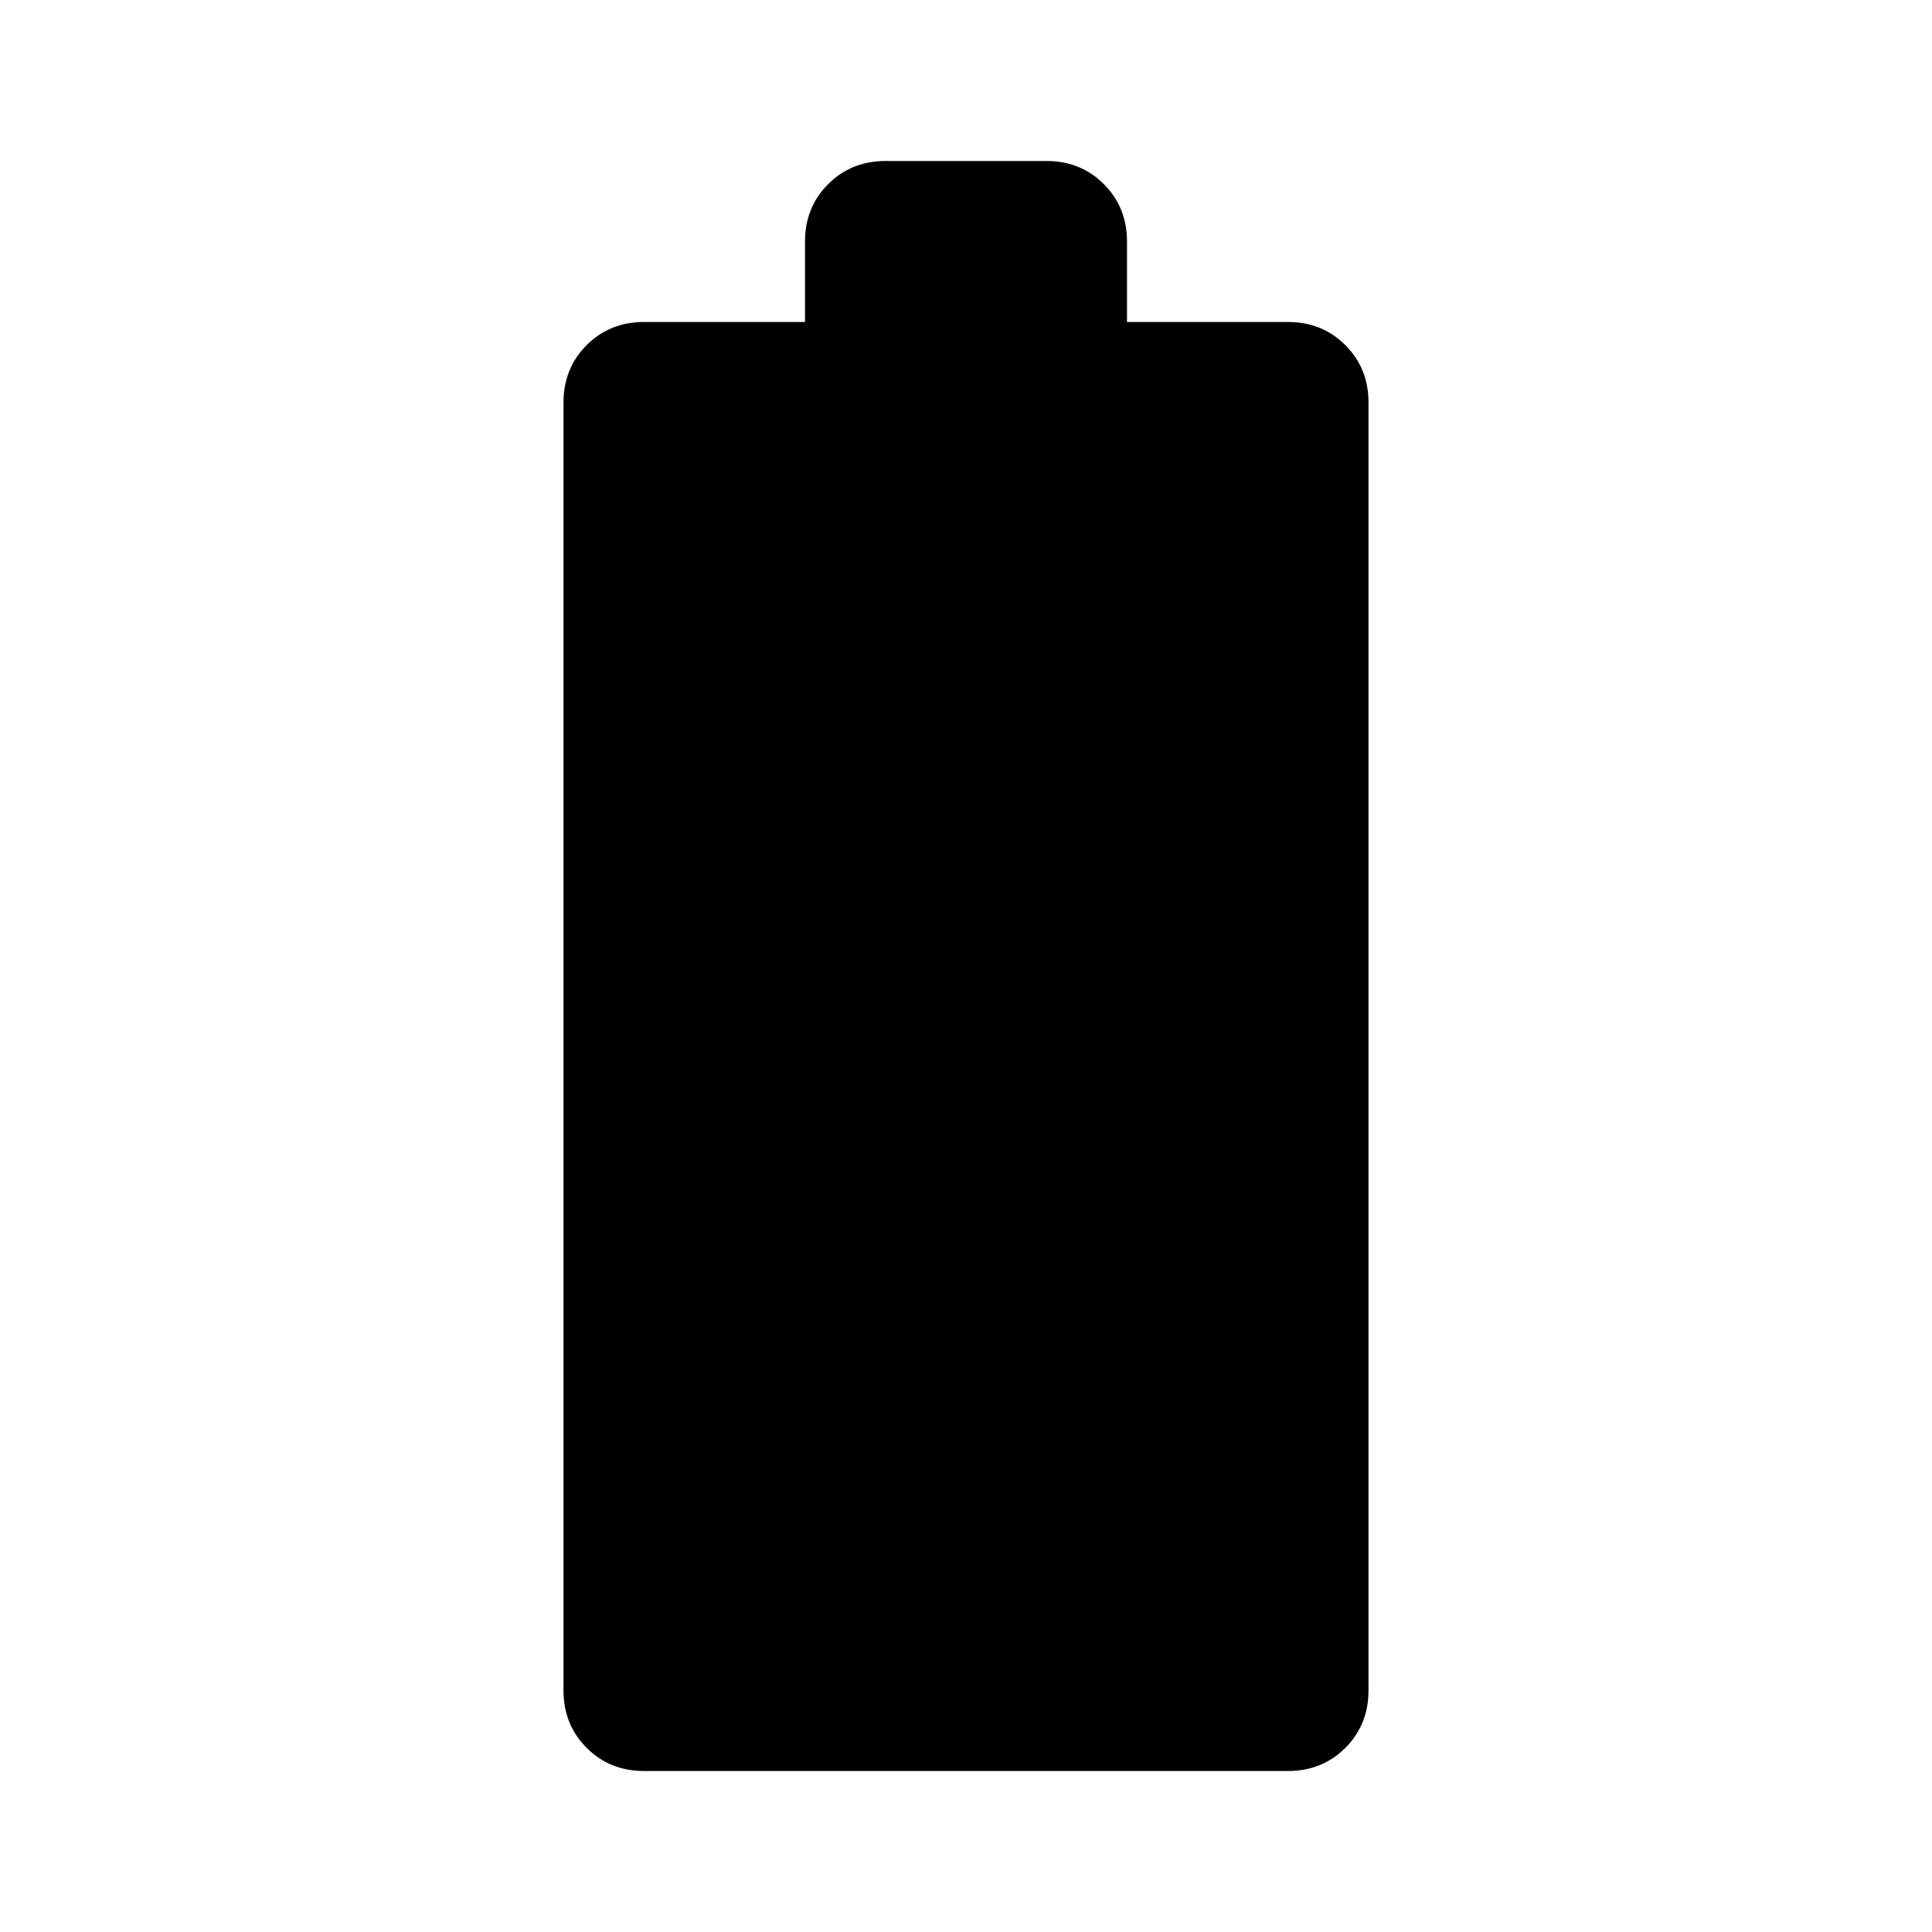
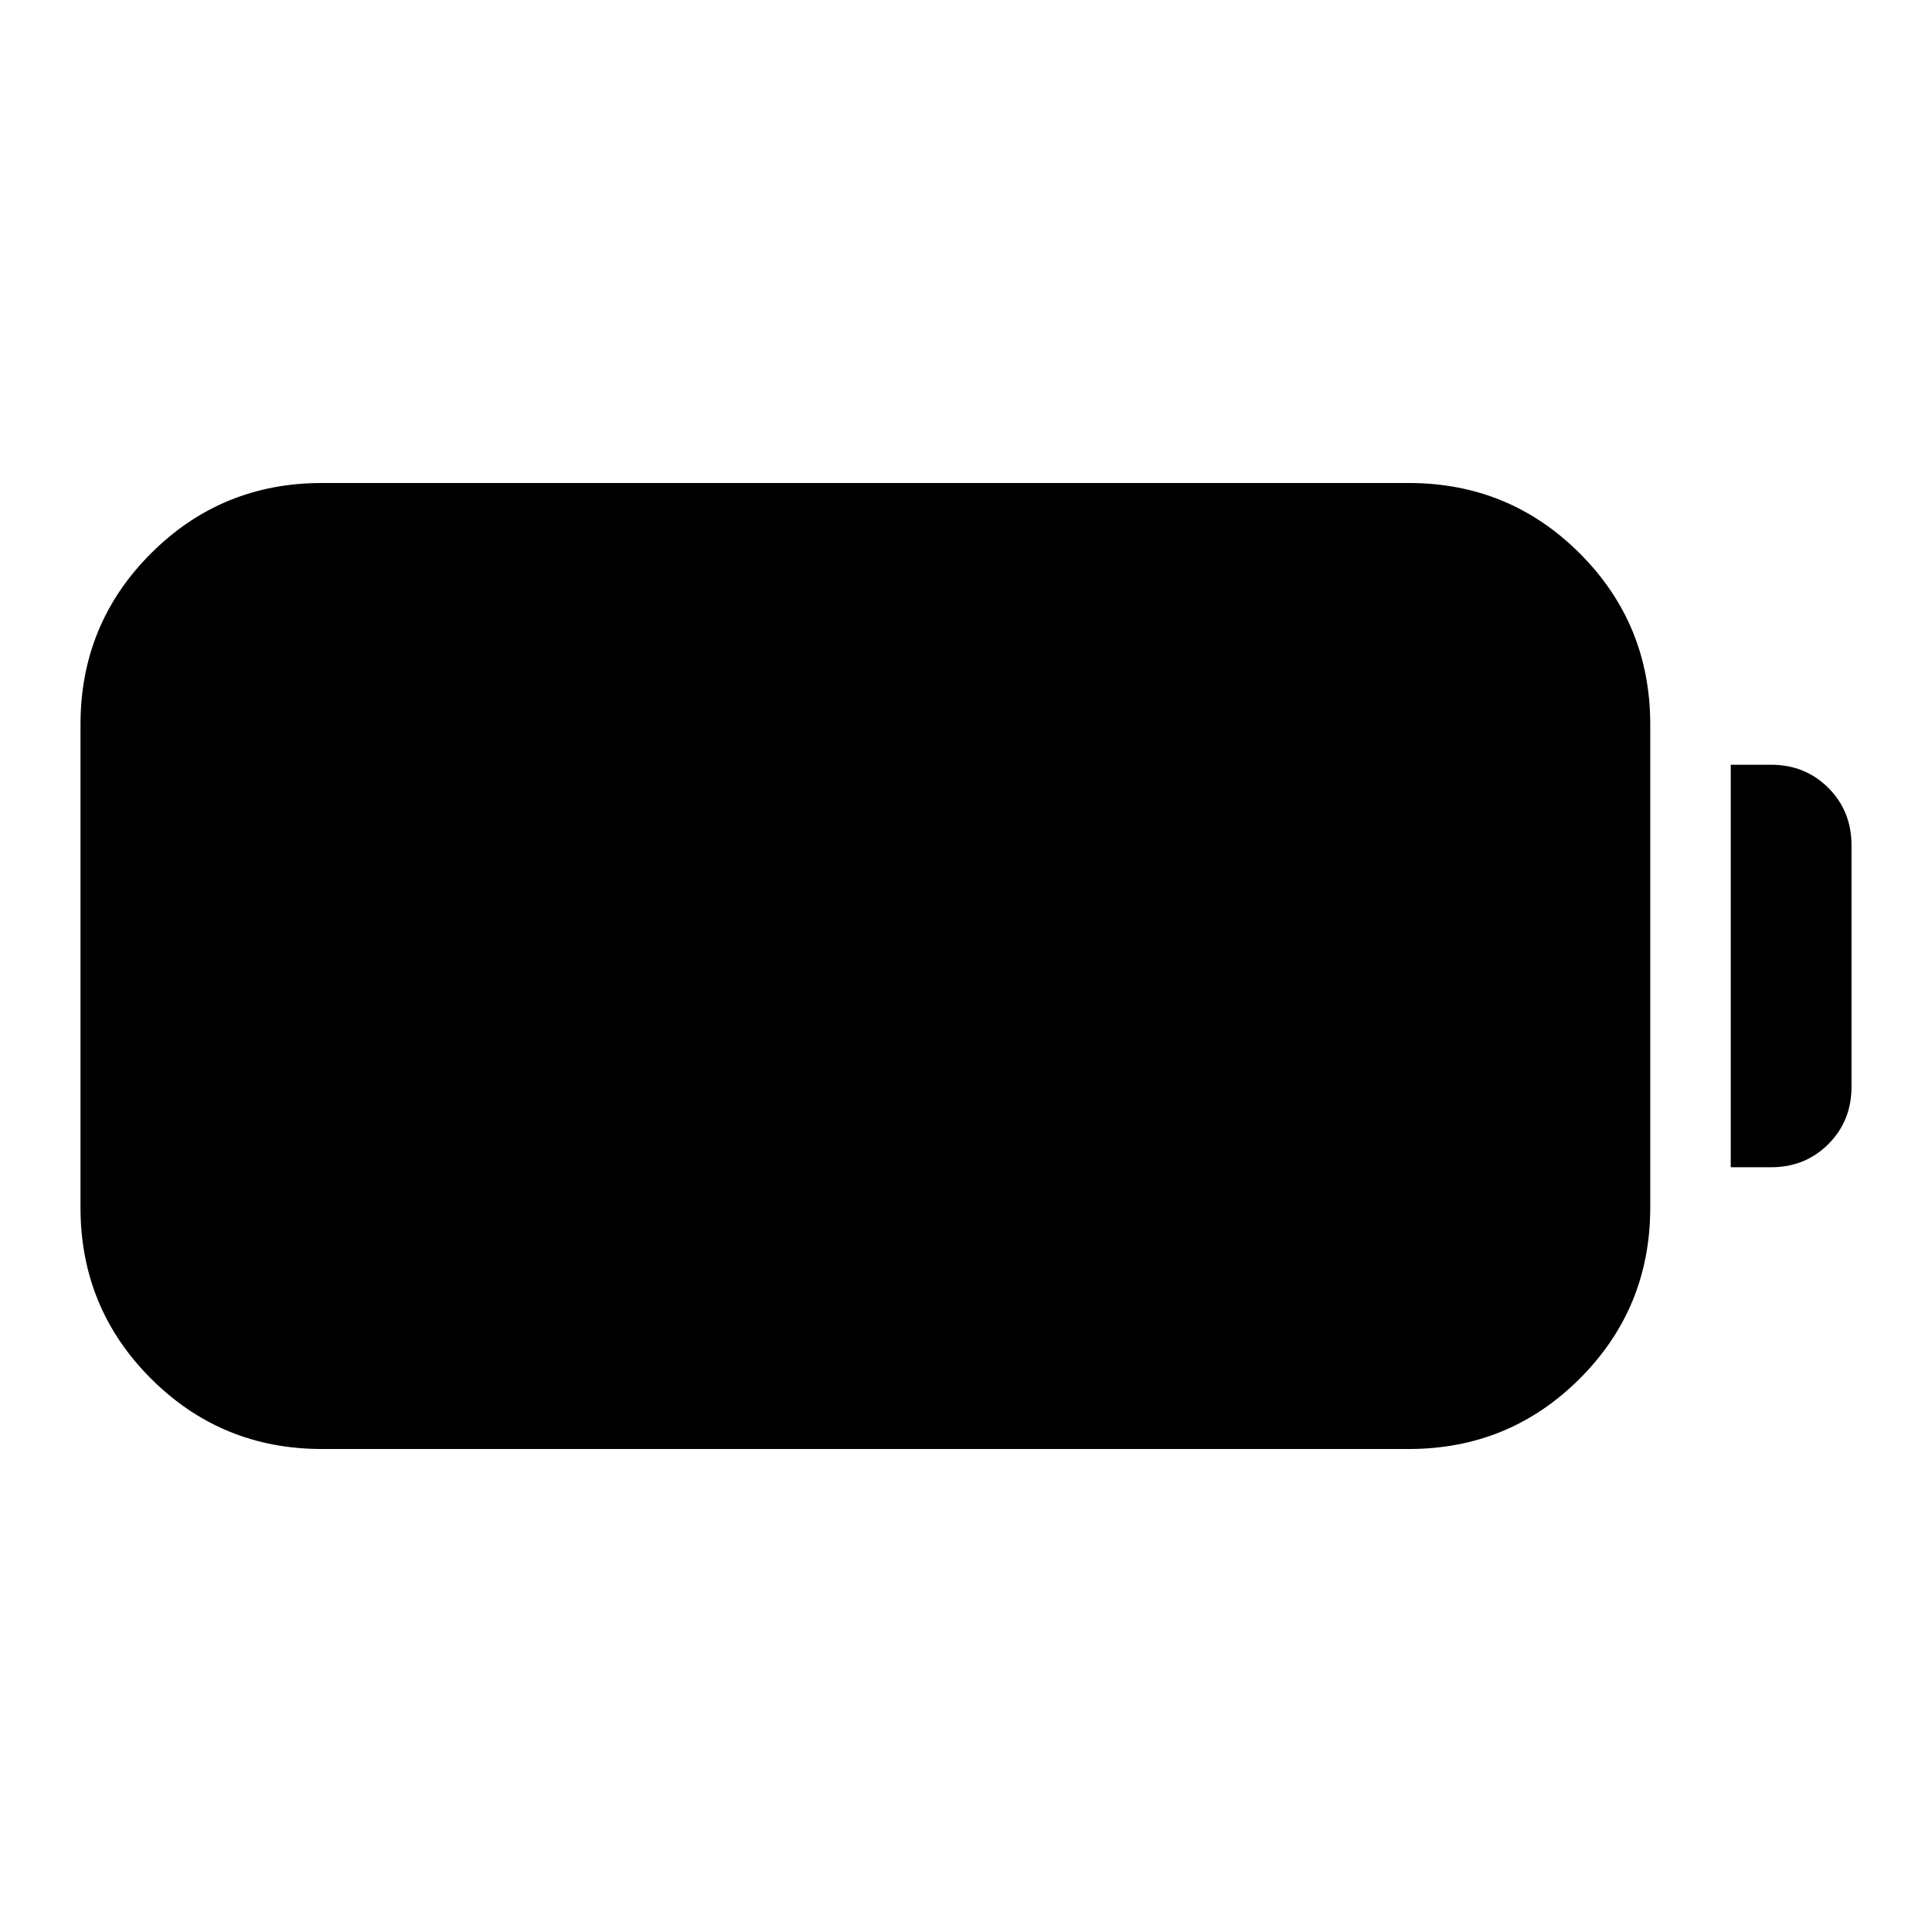
- <svg xmlns="http://www.w3.org/2000/svg" width="24" height="24" viewBox="0 -960 960 960" fill="currentColor">
-   <path d="M320-80q-17 0-28.5-11.5T280-120v-640q0-17 11.5-28.5T320-800h80v-40q0-17 11.5-28.5T440-880h80q17 0 28.5 11.5T560-840v40h80q17 0 28.5 11.5T680-760v640q0 17-11.5 28.5T640-80H320Z" fill="currentColor" />
+ <svg xmlns="http://www.w3.org/2000/svg" height="24px" viewBox="0 -960 960 960" width="24px" fill="currentColor">
+   <path d="M160-240q-50 0-85-35t-35-85v-240q0-50 35-85t85-35h540q50 0 85 35t35 85v240q0 50-35 85t-85 35H160Zm700-140v-200h20q17 0 28.5 11.5T920-540v120q0 17-11.5 28.5T880-380h-20Z" />
</svg>
